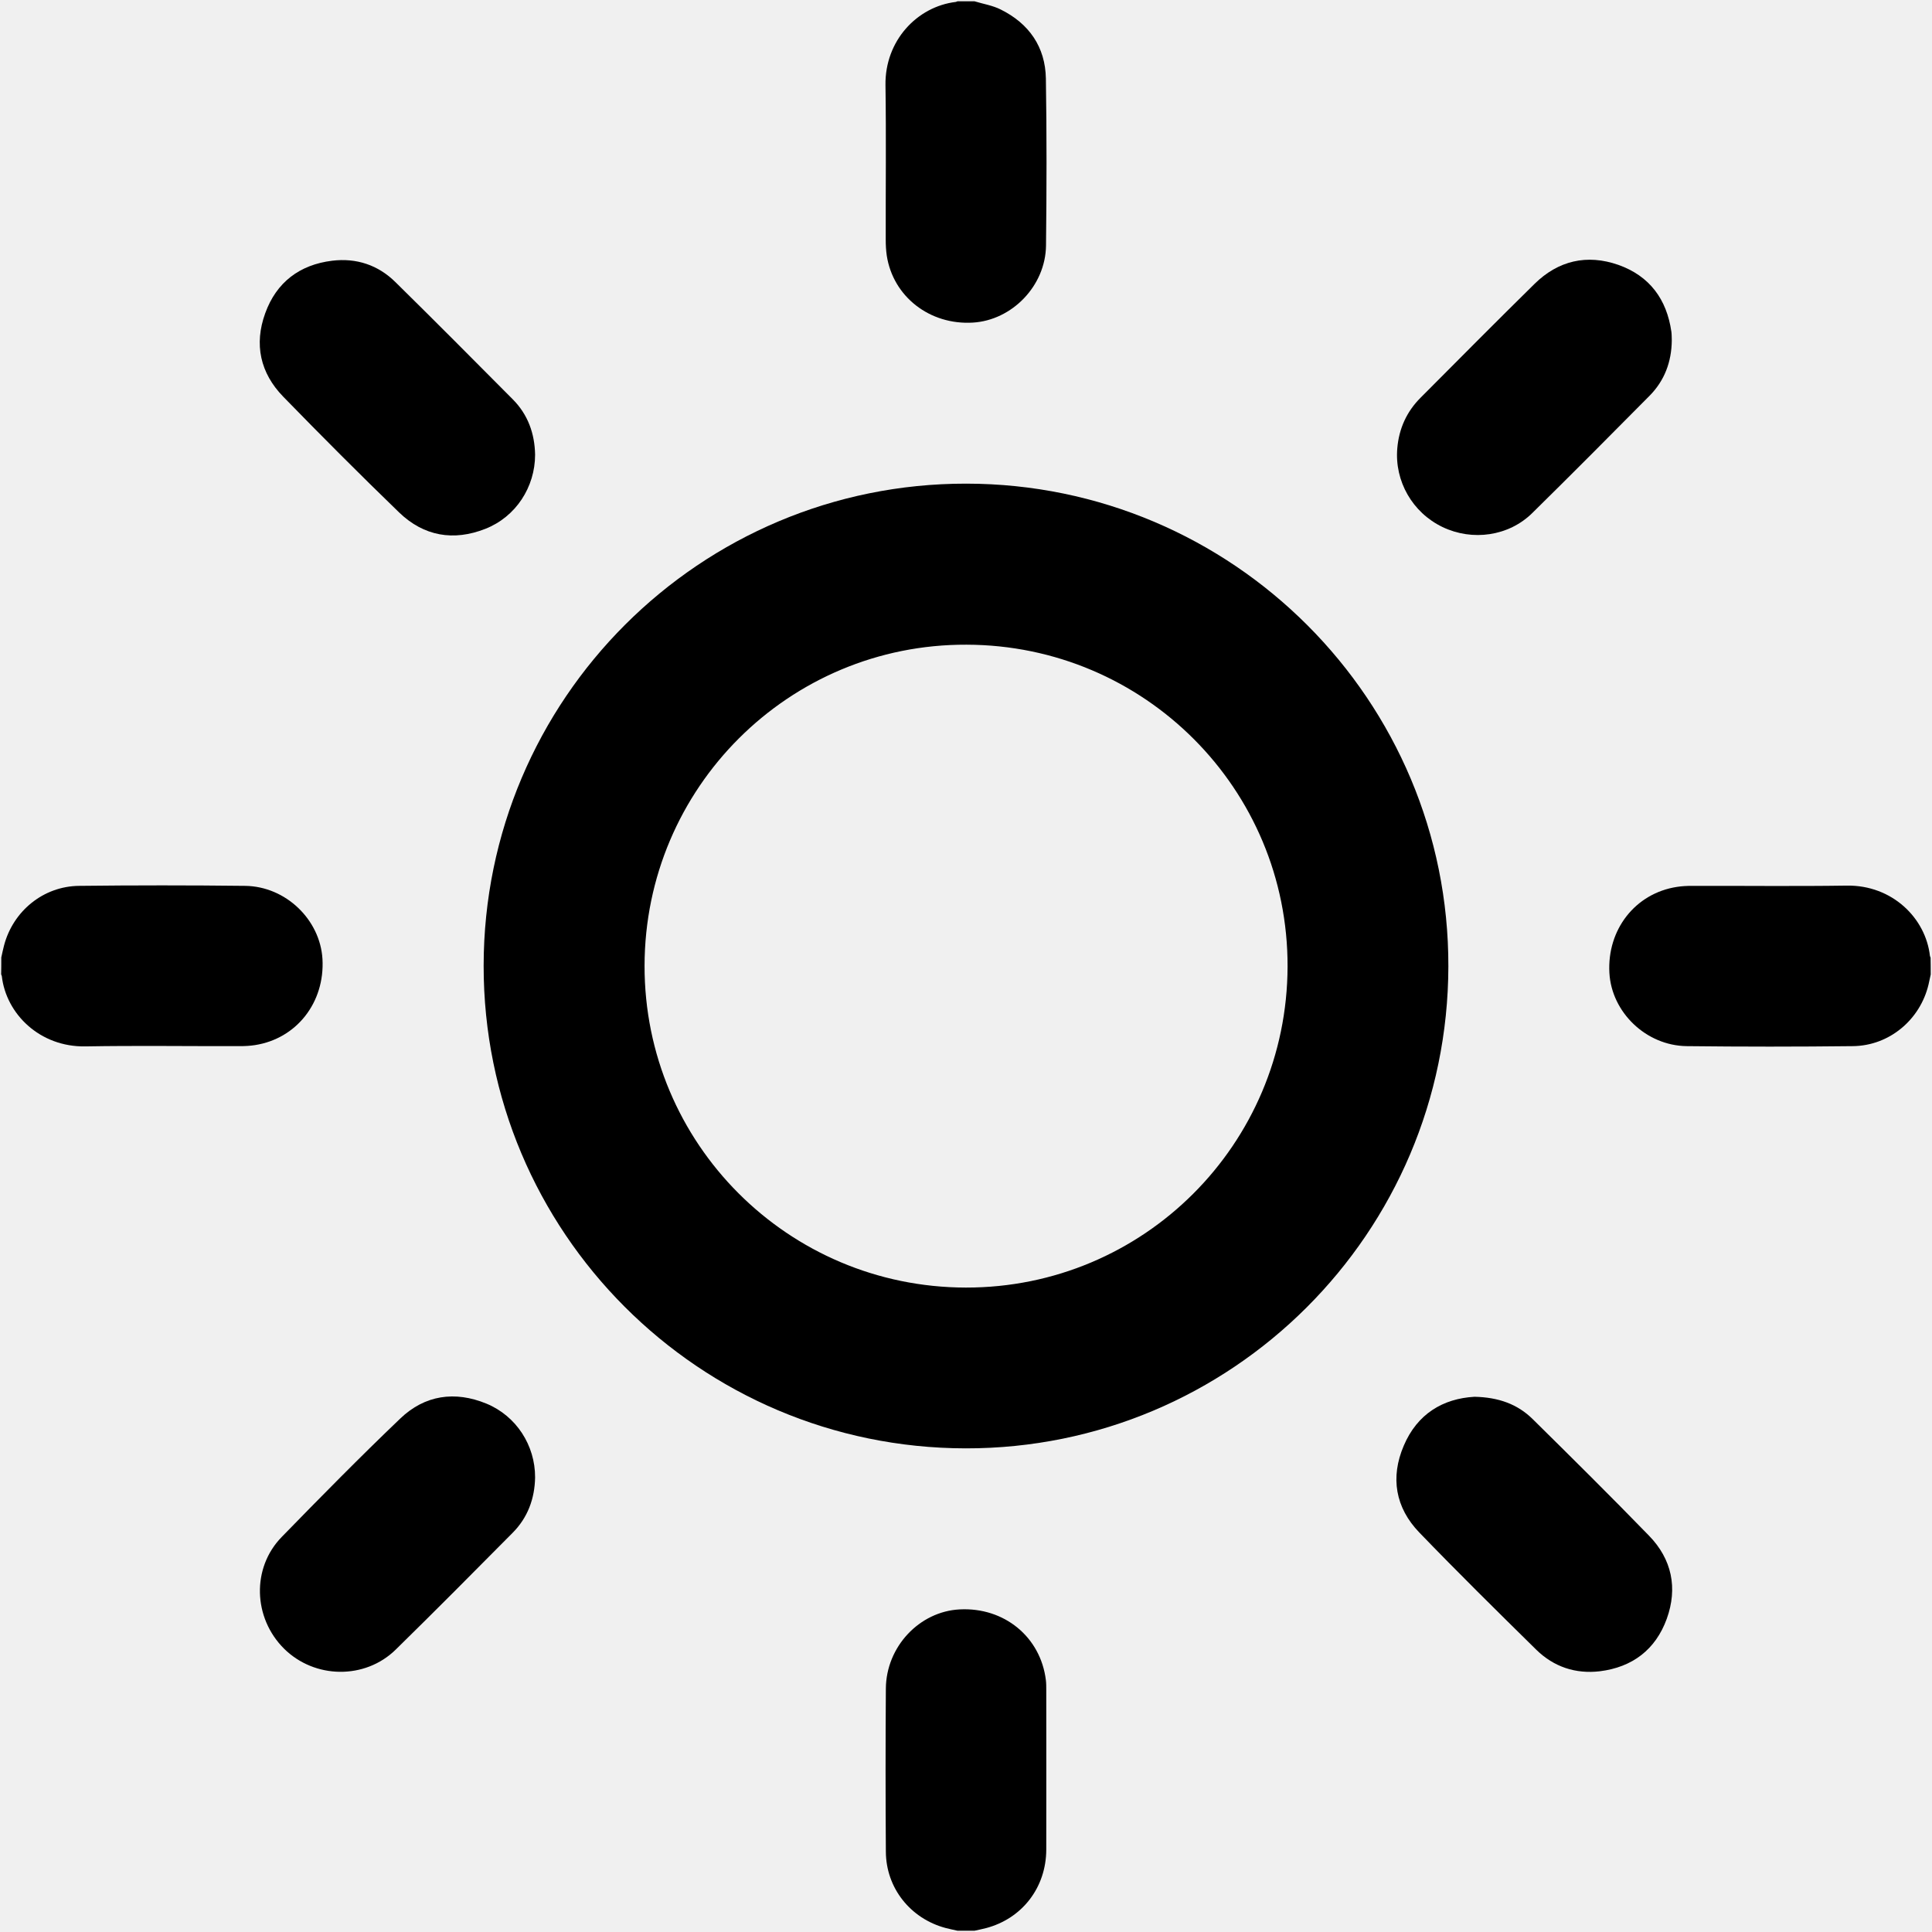
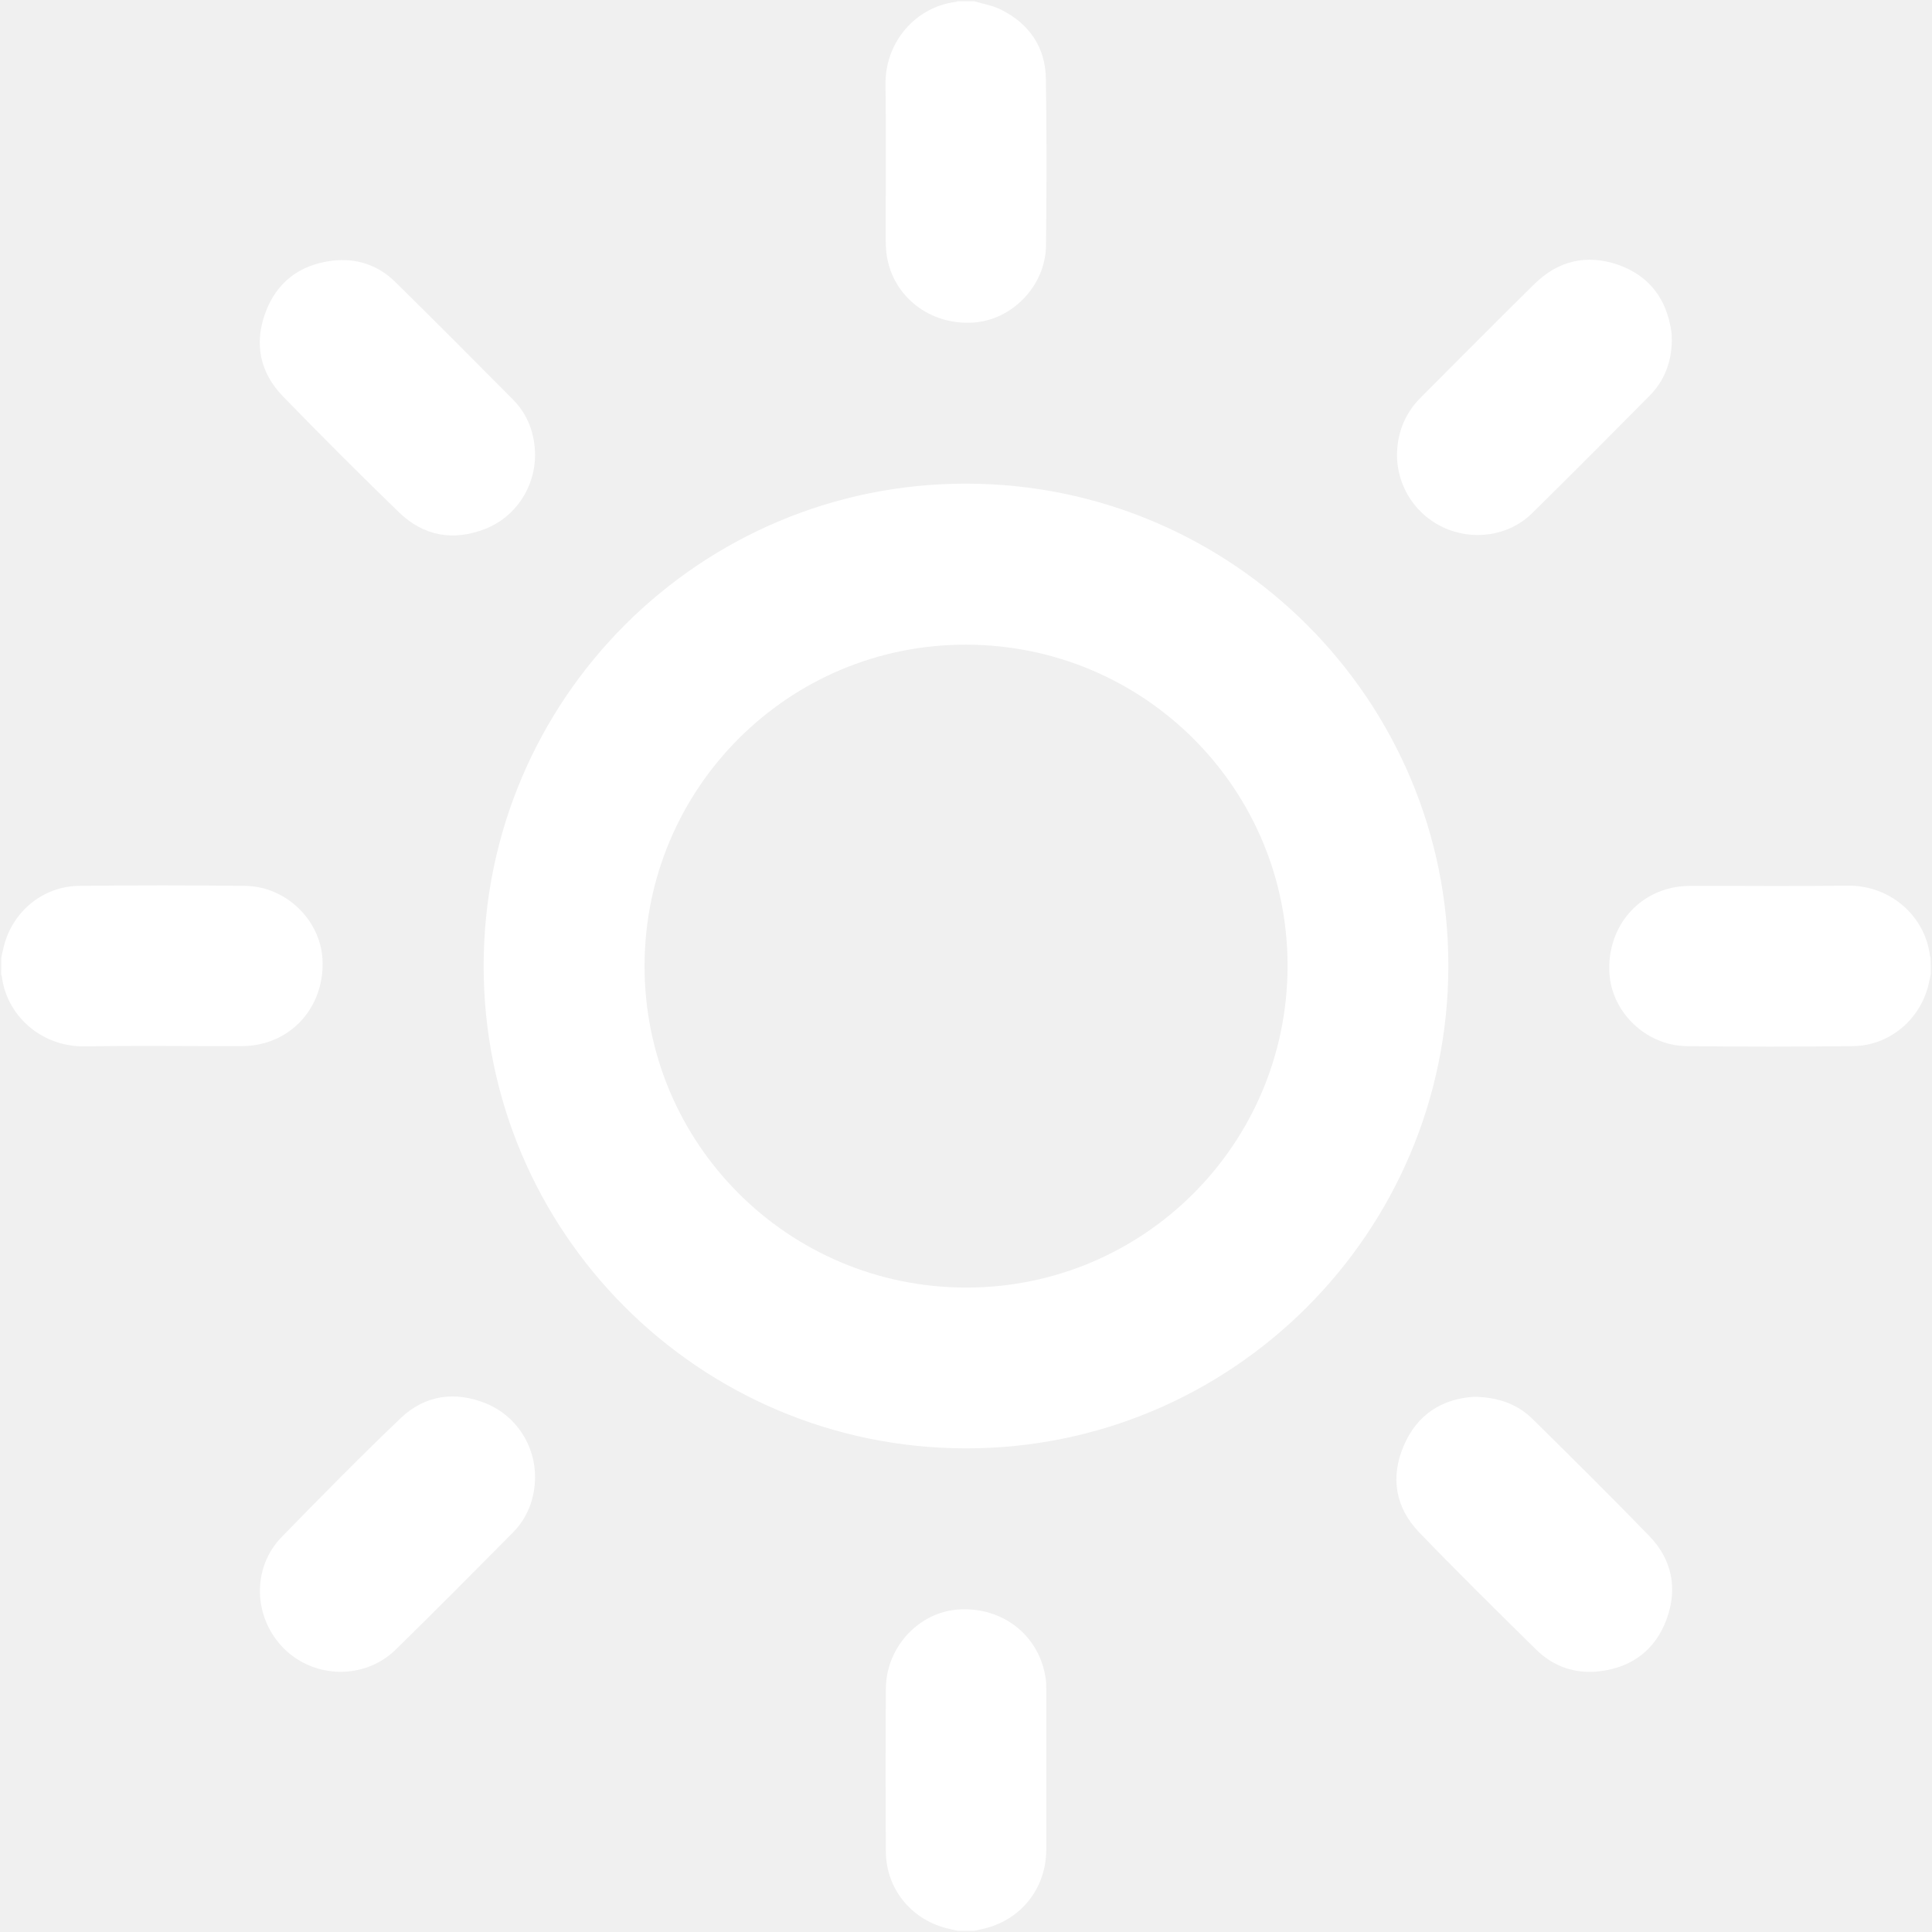
<svg xmlns="http://www.w3.org/2000/svg" version="1.1" id="Layer_1" x="0px" y="0px" viewBox="0 0 1502 1502" style="enable-background:new 0 0 1502 1502;" xml:space="preserve">
+   <style type="text/css">
+ 	.st0{fill:#FFFFFF;}
+ </style>
  <g>
-     <path d="M744.4,1501c-3.1-0.7-6.2-1.3-9.2-2.1c-27.4-7.3-46.4-31.1-46.5-59.4c-0.3-42.2-0.3-84.4,0-126.7   c0.2-32.6,26.1-60,57.4-61.6c34.6-1.8,62.9,21.4,67,55c0.3,2.5,0.3,5.1,0.3,7.7c0,41.4,0.1,82.7,0,124.1   c-0.1,29.5-18.8,53.6-46.9,61c-2.9,0.8-5.9,1.3-8.9,2C753.2,1501,748.8,1501,744.4,1501z" />
-     <path d="M757.6,1c6.8,2.1,14.1,3.2,20.4,6.4c22,10.9,34.7,29.1,35.1,53.7c0.7,43.3,0.6,86.6,0.1,129.9c-0.4,31.2-26.4,58-56.9,59.8   c-33.5,2-62-20.2-66.9-52.1c-0.6-4.1-0.8-8.3-0.8-12.4c-0.1-40,0.4-80.1-0.2-120.1C687.9,31.6,713,5.1,743.1,1.5   c0.5-0.1,0.9-0.4,1.3-0.5C748.8,1,753.2,1,757.6,1z" />
-     <path d="M1,744.4c0.7-3.1,1.3-6.2,2.1-9.2c7-26.9,30.6-46.2,58.3-46.5c43.1-0.5,86.1-0.5,129.2,0c31.6,0.4,58.3,26.3,60.1,56.9   c1.9,33.7-20.1,61.9-52.5,66.9c-3.8,0.6-7.8,0.8-11.7,0.8c-40,0.1-80.1-0.5-120.1,0.2c-35.5,0.6-61.7-25.3-65-54.7   c-0.1-0.5-0.4-0.9-0.5-1.3C1,753.2,1,748.8,1,744.4z" />
-     <path d="M1501,757.6c-0.6,2.6-1.1,5.2-1.7,7.8c-6.5,27.4-30.5,47.6-58.8,47.9c-43.1,0.5-86.1,0.5-129.2,0   c-31.6-0.4-58.4-26.3-60.1-56.9c-1.9-33.7,20.1-61.9,52.5-66.9c3.8-0.6,7.8-0.8,11.7-0.8c40.1-0.1,80.3,0.4,120.4-0.2   c35.2-0.5,61.3,25.2,64.6,54.7c0.1,0.5,0.4,0.9,0.5,1.3C1501,748.8,1501,753.2,1501,757.6z" />
-     <path d="M376,750.7c0.2-207.1,168.2-374.9,375.2-374.7c207.2,0.2,375.3,168.4,374.8,375.4c-0.4,207.2-168.5,374.9-375.3,374.6   C543.5,1125.7,375.8,957.7,376,750.7z M501.1,750.8c-0.2,138.1,111.5,250,249.8,250.2c138,0.2,249.7-111.3,250.1-249.5   c0.4-138-111.2-250-249.6-250.3C613.3,500.7,501.3,612.5,501.1,750.8z" />
-     <path d="M416,353.5c0,25.2-15,48.3-38.6,57.6c-24.8,9.8-47.9,5.8-67.1-12.7c-30.5-29.5-60.5-59.6-90.1-90   c-17.9-18.4-22.8-40.7-14-64.9c8.7-24.1,26.8-37.7,52-40.8c18.8-2.3,35.8,3.3,49.3,16.7c30.6,30.1,60.9,60.6,91.2,91.1   C410.4,322.3,415.7,337,416,353.5z" />
-     <path d="M416,1148.6c-0.3,16.5-5.7,31.2-17.4,43c-30.1,30.4-60.3,60.8-90.9,90.8c-23.9,23.5-63.1,22.9-86.9-0.7   c-24-23.9-25.3-62.7-1.8-86.8c30.3-31.1,60.8-62.1,92.2-92.1c19.1-18.3,42.5-21.6,66.9-11.6C401.4,1100.8,416.1,1123.7,416,1148.6z   " />
-     <path d="M1299.7,264.8c-0.2,16.5-5.6,31.1-17.3,42.9c-30.2,30.5-60.5,61-91.1,91.1c-18.3,18.1-46.6,22.1-69.9,10.9   c-23.3-11.2-37.3-35.6-35.1-61.2c1.3-15.3,7.3-28.5,18.1-39.3c29.5-29.6,58.8-59.2,88.6-88.5c18.4-18.1,40.7-23.3,65.1-14.8   c24.3,8.6,37.7,26.7,41.3,52.1C1299.7,260.3,1299.6,262.5,1299.7,264.8z" />
-     <path d="M1146.3,1085.9c18.7,0.4,33.4,5.7,45.2,17.3c30.4,30,60.8,60.1,90.5,90.7c17.8,18.3,22.4,40.7,13.8,64.6   c-8.7,24-26.8,37.7-52.1,40.8c-18.8,2.2-35.7-3.4-49.3-16.7c-30.6-30.1-61.2-60.3-91-91.2c-18.6-19.3-22.6-42.8-12.1-67.4   C1101.8,1099.2,1121.8,1087.3,1146.3,1085.9z" />
+     <path class="st0" d="M744.4,1501c-3.1-0.7-6.2-1.3-9.2-2.1c-27.4-7.3-46.4-31.1-46.5-59.4c-0.3-42.2-0.3-84.4,0-126.7   c0.2-32.6,26.1-60,57.4-61.6c34.6-1.8,62.9,21.4,67,55c0.3,2.5,0.3,5.1,0.3,7.7c0,41.4,0.1,82.7,0,124.1   c-0.1,29.5-18.8,53.6-46.9,61c-2.9,0.8-5.9,1.3-8.9,2C753.2,1501,748.8,1501,744.4,1501z" />
+     <path class="st0" d="M757.6,1c6.8,2.1,14.1,3.2,20.4,6.4c22,10.9,34.7,29.1,35.1,53.7c0.7,43.3,0.6,86.6,0.1,129.9   c-0.4,31.2-26.4,58-56.9,59.8c-33.5,2-62-20.2-66.9-52.1c-0.6-4.1-0.8-8.3-0.8-12.4c-0.1-40,0.4-80.1-0.2-120.1   C687.9,31.6,713,5.1,743.1,1.5c0.5-0.1,0.9-0.4,1.3-0.5C748.8,1,753.2,1,757.6,1z" />
+     <path class="st0" d="M1,744.4c0.7-3.1,1.3-6.2,2.1-9.2c7-26.9,30.6-46.2,58.3-46.5c43.1-0.5,86.1-0.5,129.2,0   c31.6,0.4,58.3,26.3,60.1,56.9c1.9,33.7-20.1,61.9-52.5,66.9c-3.8,0.6-7.8,0.8-11.7,0.8c-40,0.1-80.1-0.5-120.1,0.2   c-35.5,0.6-61.7-25.3-65-54.7c-0.1-0.5-0.4-0.9-0.5-1.3C1,753.2,1,748.8,1,744.4z" />
+     <path class="st0" d="M1501,757.6c-0.6,2.6-1.1,5.2-1.7,7.8c-6.5,27.4-30.5,47.6-58.8,47.9c-43.1,0.5-86.1,0.5-129.2,0   c-31.6-0.4-58.4-26.3-60.1-56.9c-1.9-33.7,20.1-61.9,52.5-66.9c3.8-0.6,7.8-0.8,11.7-0.8c40.1-0.1,80.3,0.4,120.4-0.2   c35.2-0.5,61.3,25.2,64.6,54.7c0.1,0.5,0.4,0.9,0.5,1.3C1501,748.8,1501,753.2,1501,757.6z" />
+     <path class="st0" d="M376,750.7c0.2-207.1,168.2-374.9,375.2-374.7c207.2,0.2,375.3,168.4,374.8,375.4   c-0.4,207.2-168.5,374.9-375.3,374.6C543.5,1125.7,375.8,957.7,376,750.7z M501.1,750.8c-0.2,138.1,111.5,250,249.8,250.2   c138,0.2,249.7-111.3,250.1-249.5c0.4-138-111.2-250-249.6-250.3C613.3,500.7,501.3,612.5,501.1,750.8z" />
+     <path class="st0" d="M416,353.5c0,25.2-15,48.3-38.6,57.6c-24.8,9.8-47.9,5.8-67.1-12.7c-30.5-29.5-60.5-59.6-90.1-90   c-17.9-18.4-22.8-40.7-14-64.9c8.7-24.1,26.8-37.7,52-40.8c18.8-2.3,35.8,3.3,49.3,16.7c30.6,30.1,60.9,60.6,91.2,91.1   C410.4,322.3,415.7,337,416,353.5z" />
+     <path class="st0" d="M416,1148.6c-0.3,16.5-5.7,31.2-17.4,43c-30.1,30.4-60.3,60.8-90.9,90.8c-23.9,23.5-63.1,22.9-86.9-0.7   c-24-23.9-25.3-62.7-1.8-86.8c30.3-31.1,60.8-62.1,92.2-92.1c19.1-18.3,42.5-21.6,66.9-11.6C401.4,1100.8,416.1,1123.7,416,1148.6z   " />
+     <path class="st0" d="M1299.7,264.8c-0.2,16.5-5.6,31.1-17.3,42.9c-30.2,30.5-60.5,61-91.1,91.1c-18.3,18.1-46.6,22.1-69.9,10.9   s-37.3-35.6-35.1-61.2c1.3-15.3,7.3-28.5,18.1-39.3c29.5-29.6,58.8-59.2,88.6-88.5c18.4-18.1,40.7-23.3,65.1-14.8   c24.3,8.6,37.7,26.7,41.3,52.1C1299.7,260.3,1299.6,262.5,1299.7,264.8z" />
+     <path class="st0" d="M1146.3,1085.9c18.7,0.4,33.4,5.7,45.2,17.3c30.4,30,60.8,60.1,90.5,90.7c17.8,18.3,22.4,40.7,13.8,64.6   c-8.7,24-26.8,37.7-52.1,40.8c-18.8,2.2-35.7-3.4-49.3-16.7c-30.6-30.1-61.2-60.3-91-91.2c-18.6-19.3-22.6-42.8-12.1-67.4   C1101.8,1099.2,1121.8,1087.3,1146.3,1085.9z" />
  </g>
</svg>
